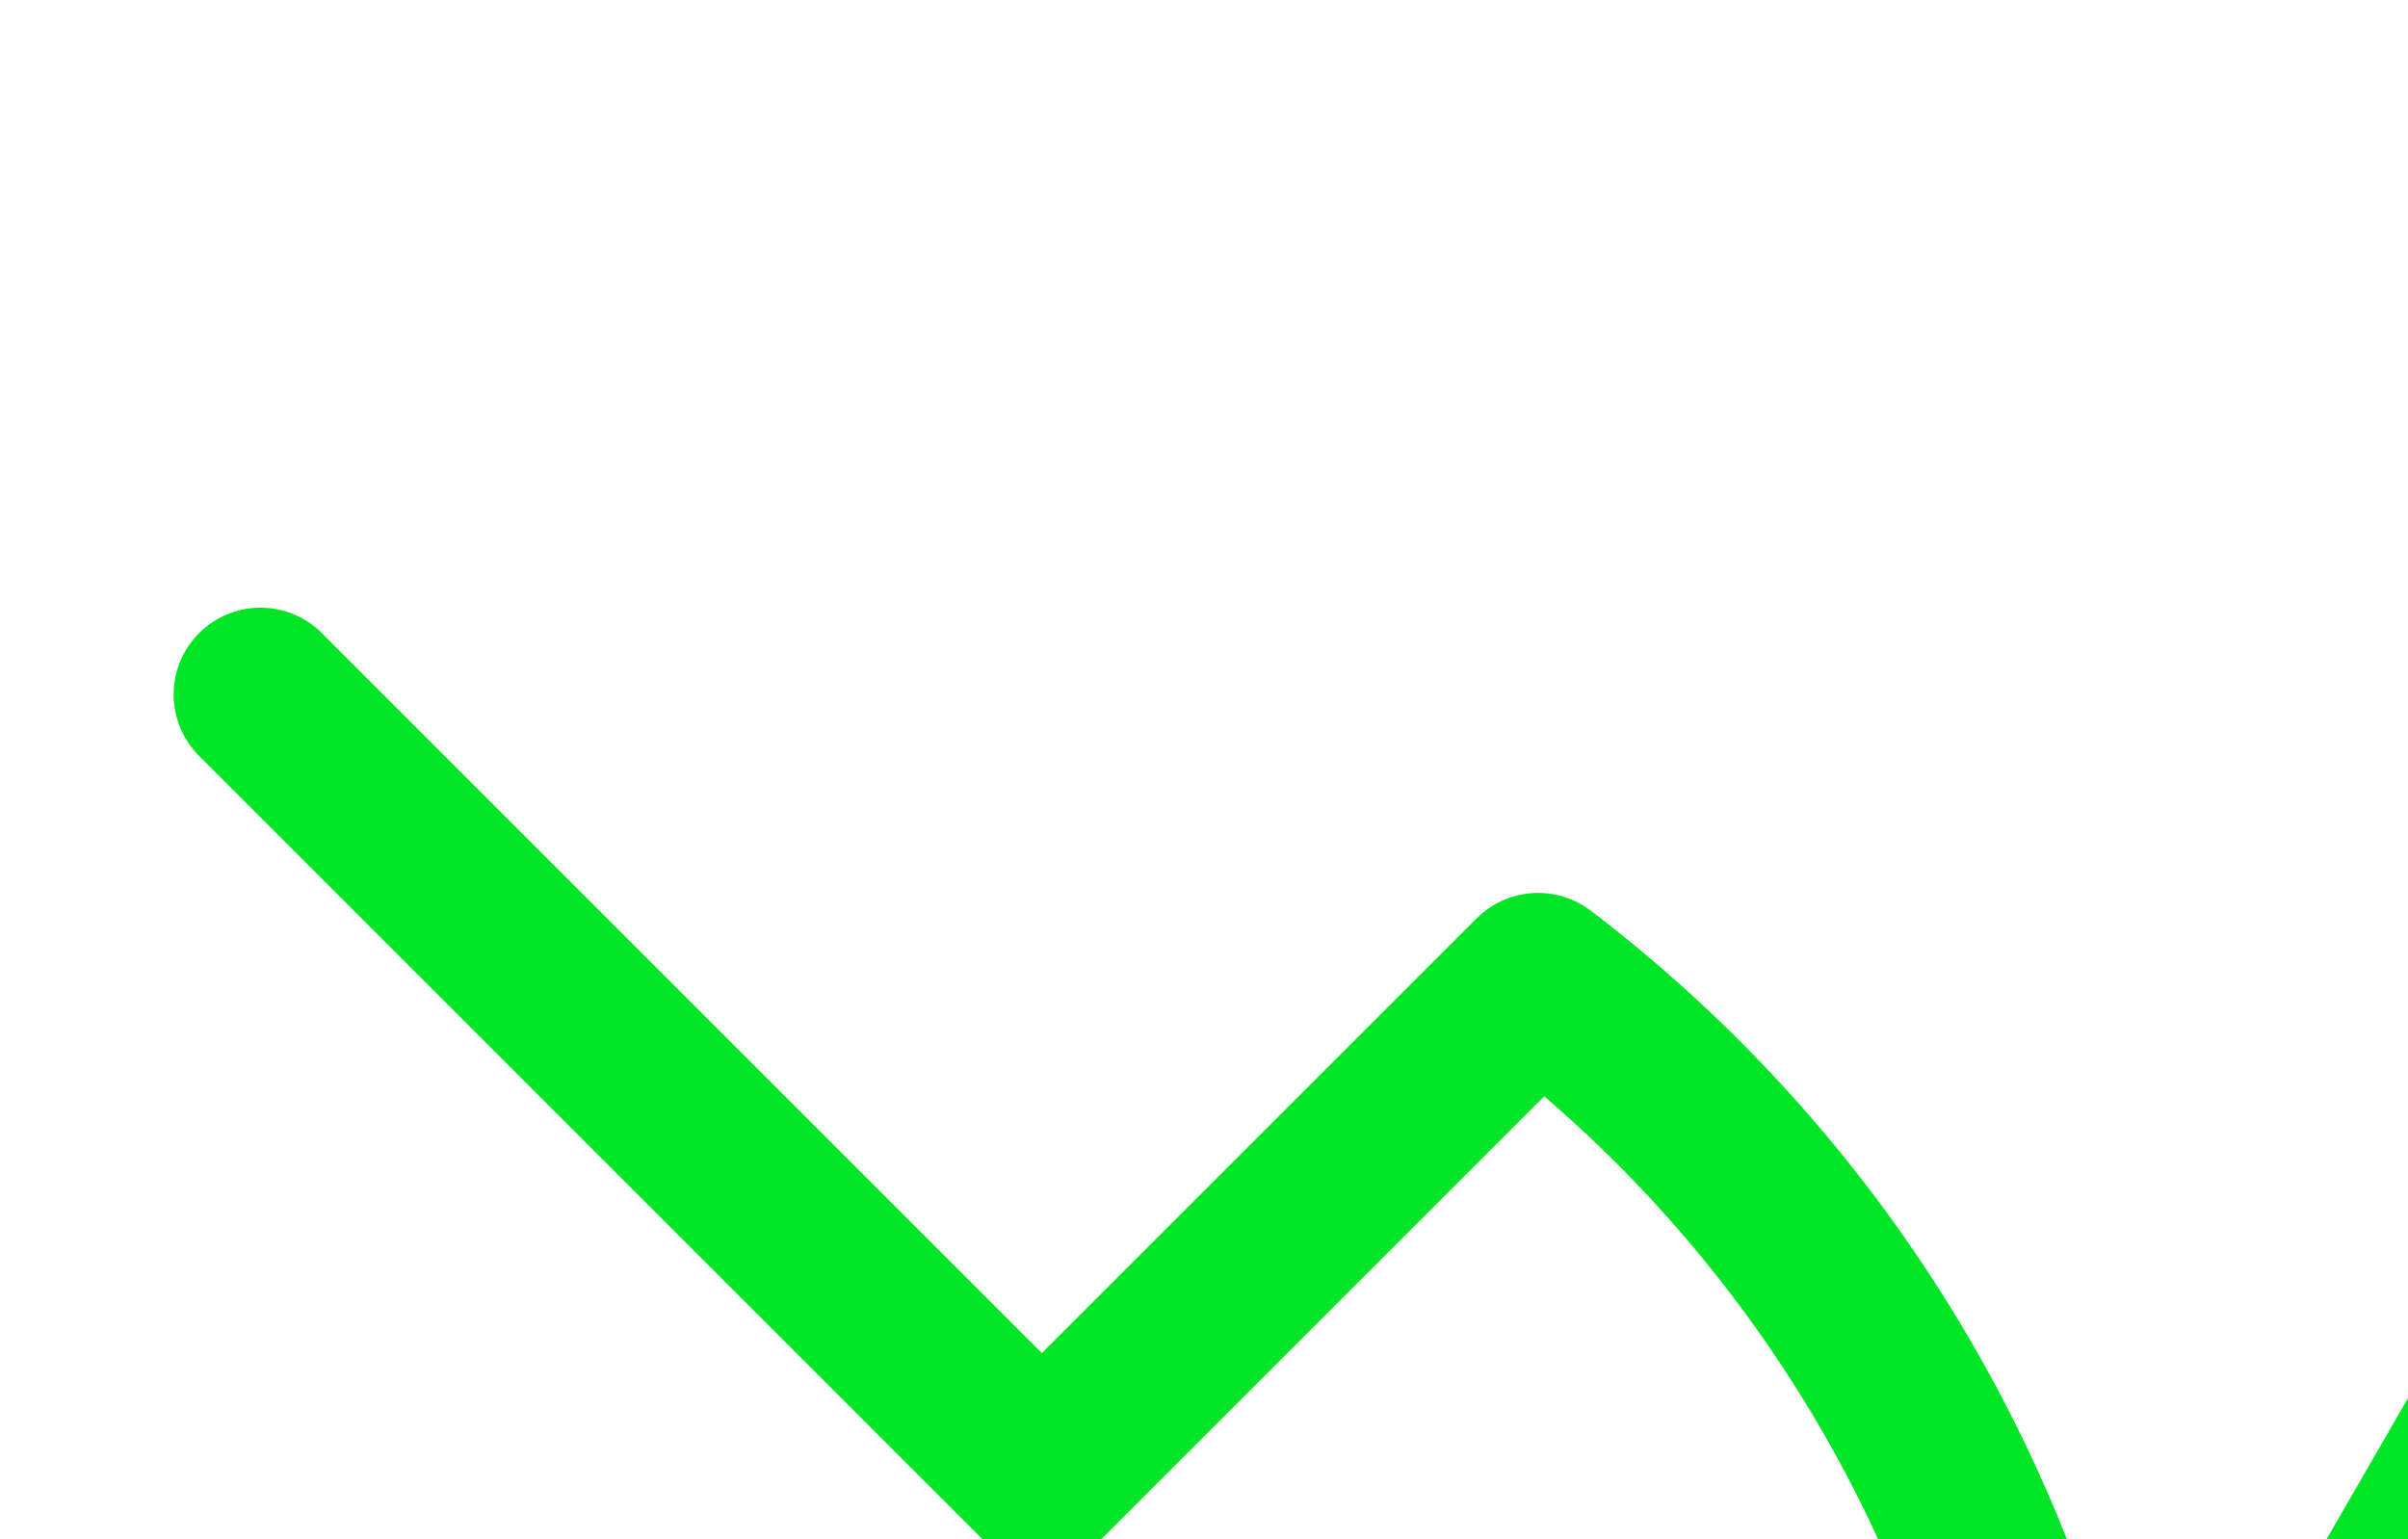
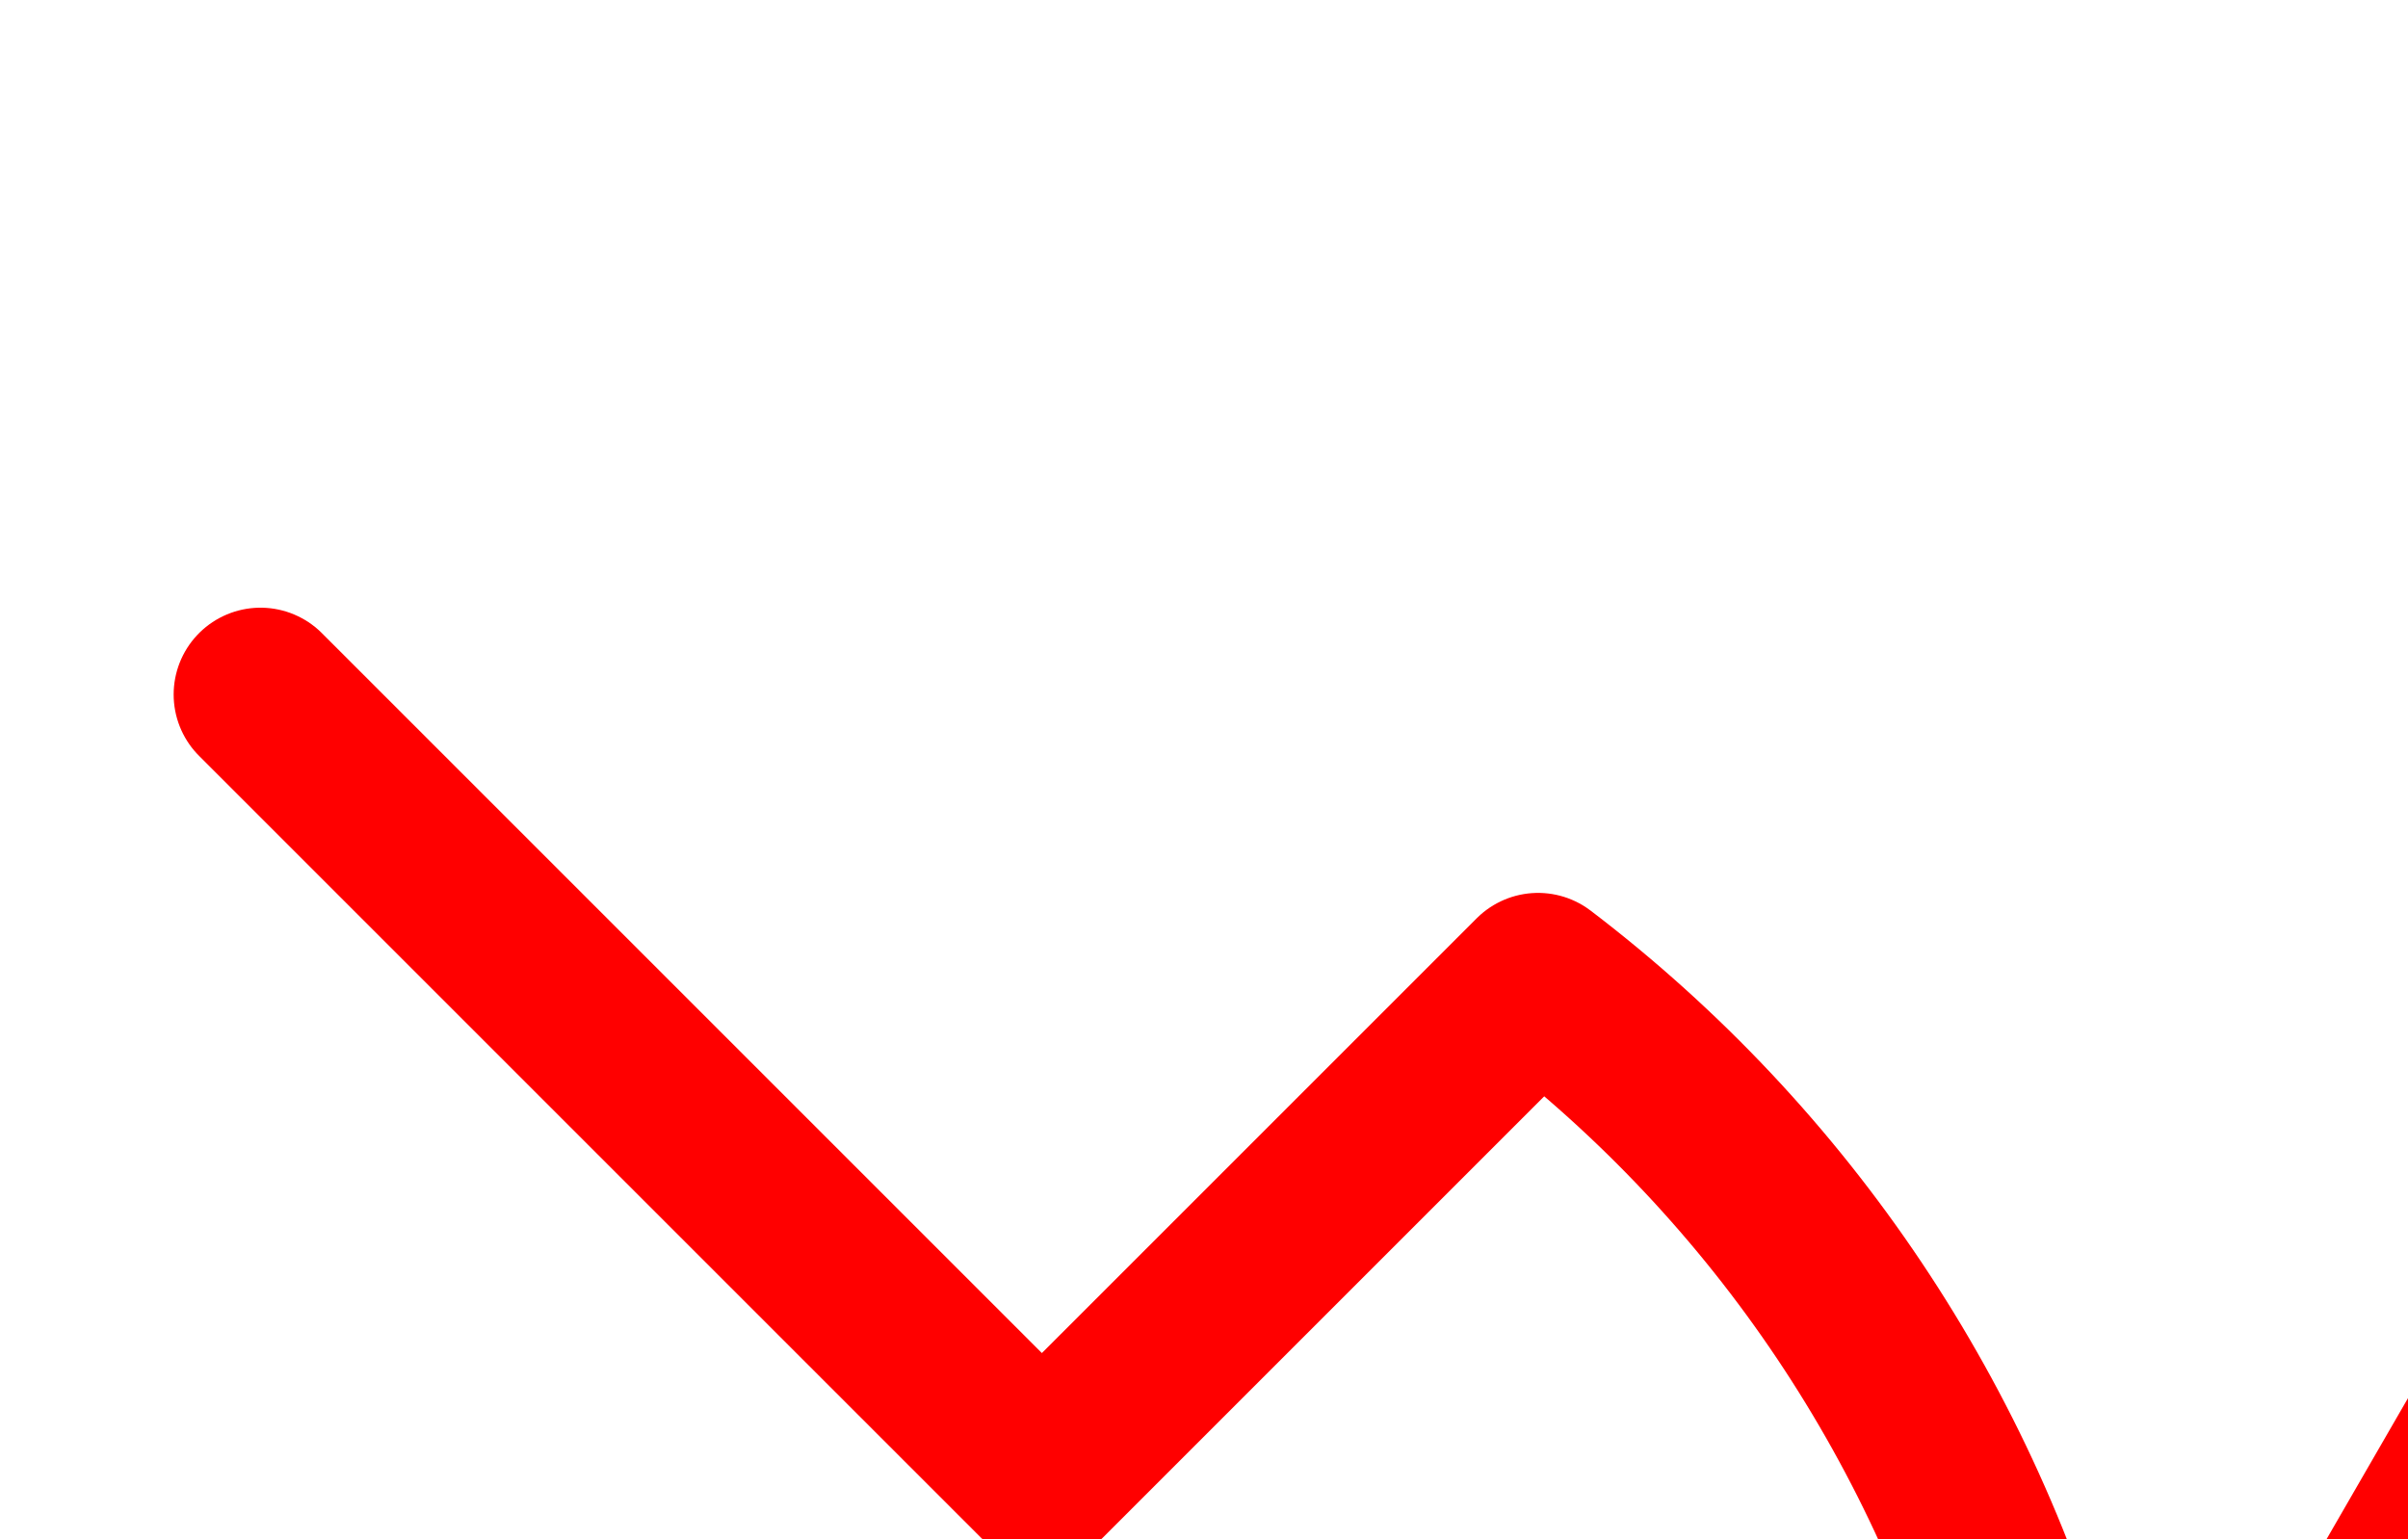
- <svg xmlns="http://www.w3.org/2000/svg" fill="none" viewBox="100% 100%" stroke-width="1.5" stroke="#01E527">
+ <svg xmlns="http://www.w3.org/2000/svg" fill="none" viewBox="100% 100%" stroke-width="1.5" stroke="red">
  <path stroke-linecap="round" stroke-linejoin="round" d="M2.25 6 9 12.75l4.286-4.286a11.948 11.948 0 0 1 4.306 6.43l.776 2.898m0 0 3.182-5.511m-3.182 5.51-5.511-3.181" />
</svg>
